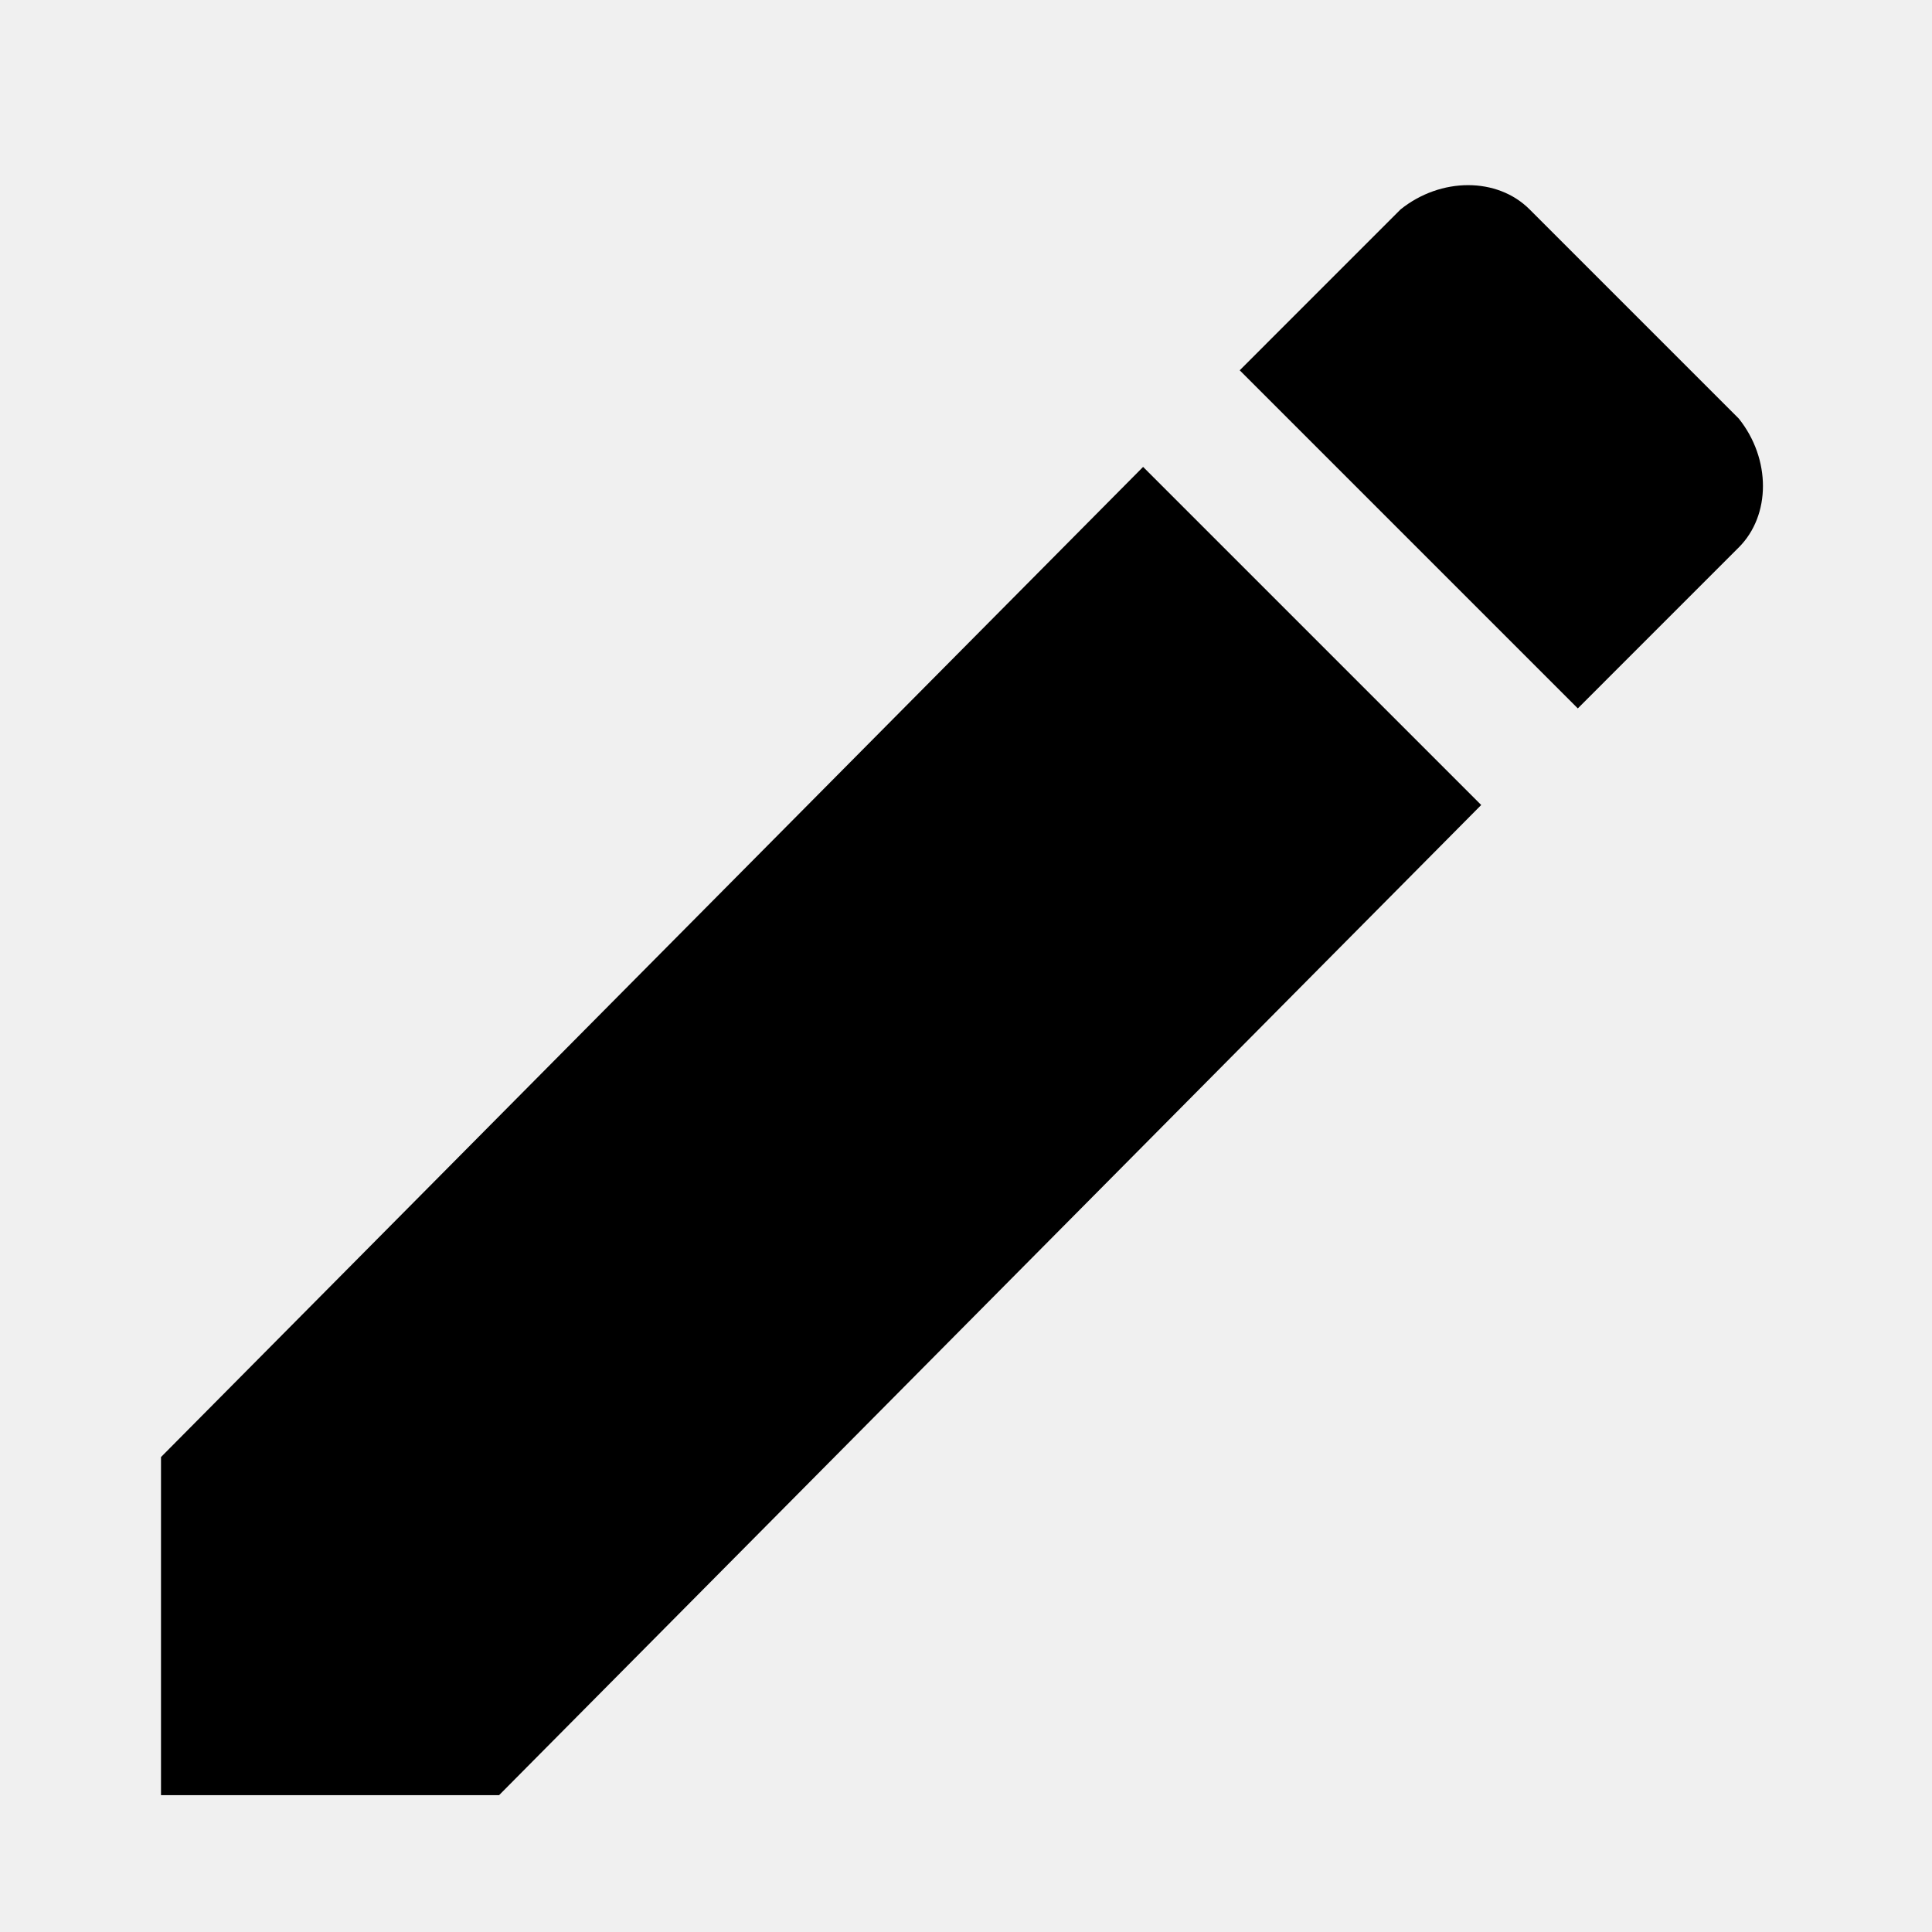
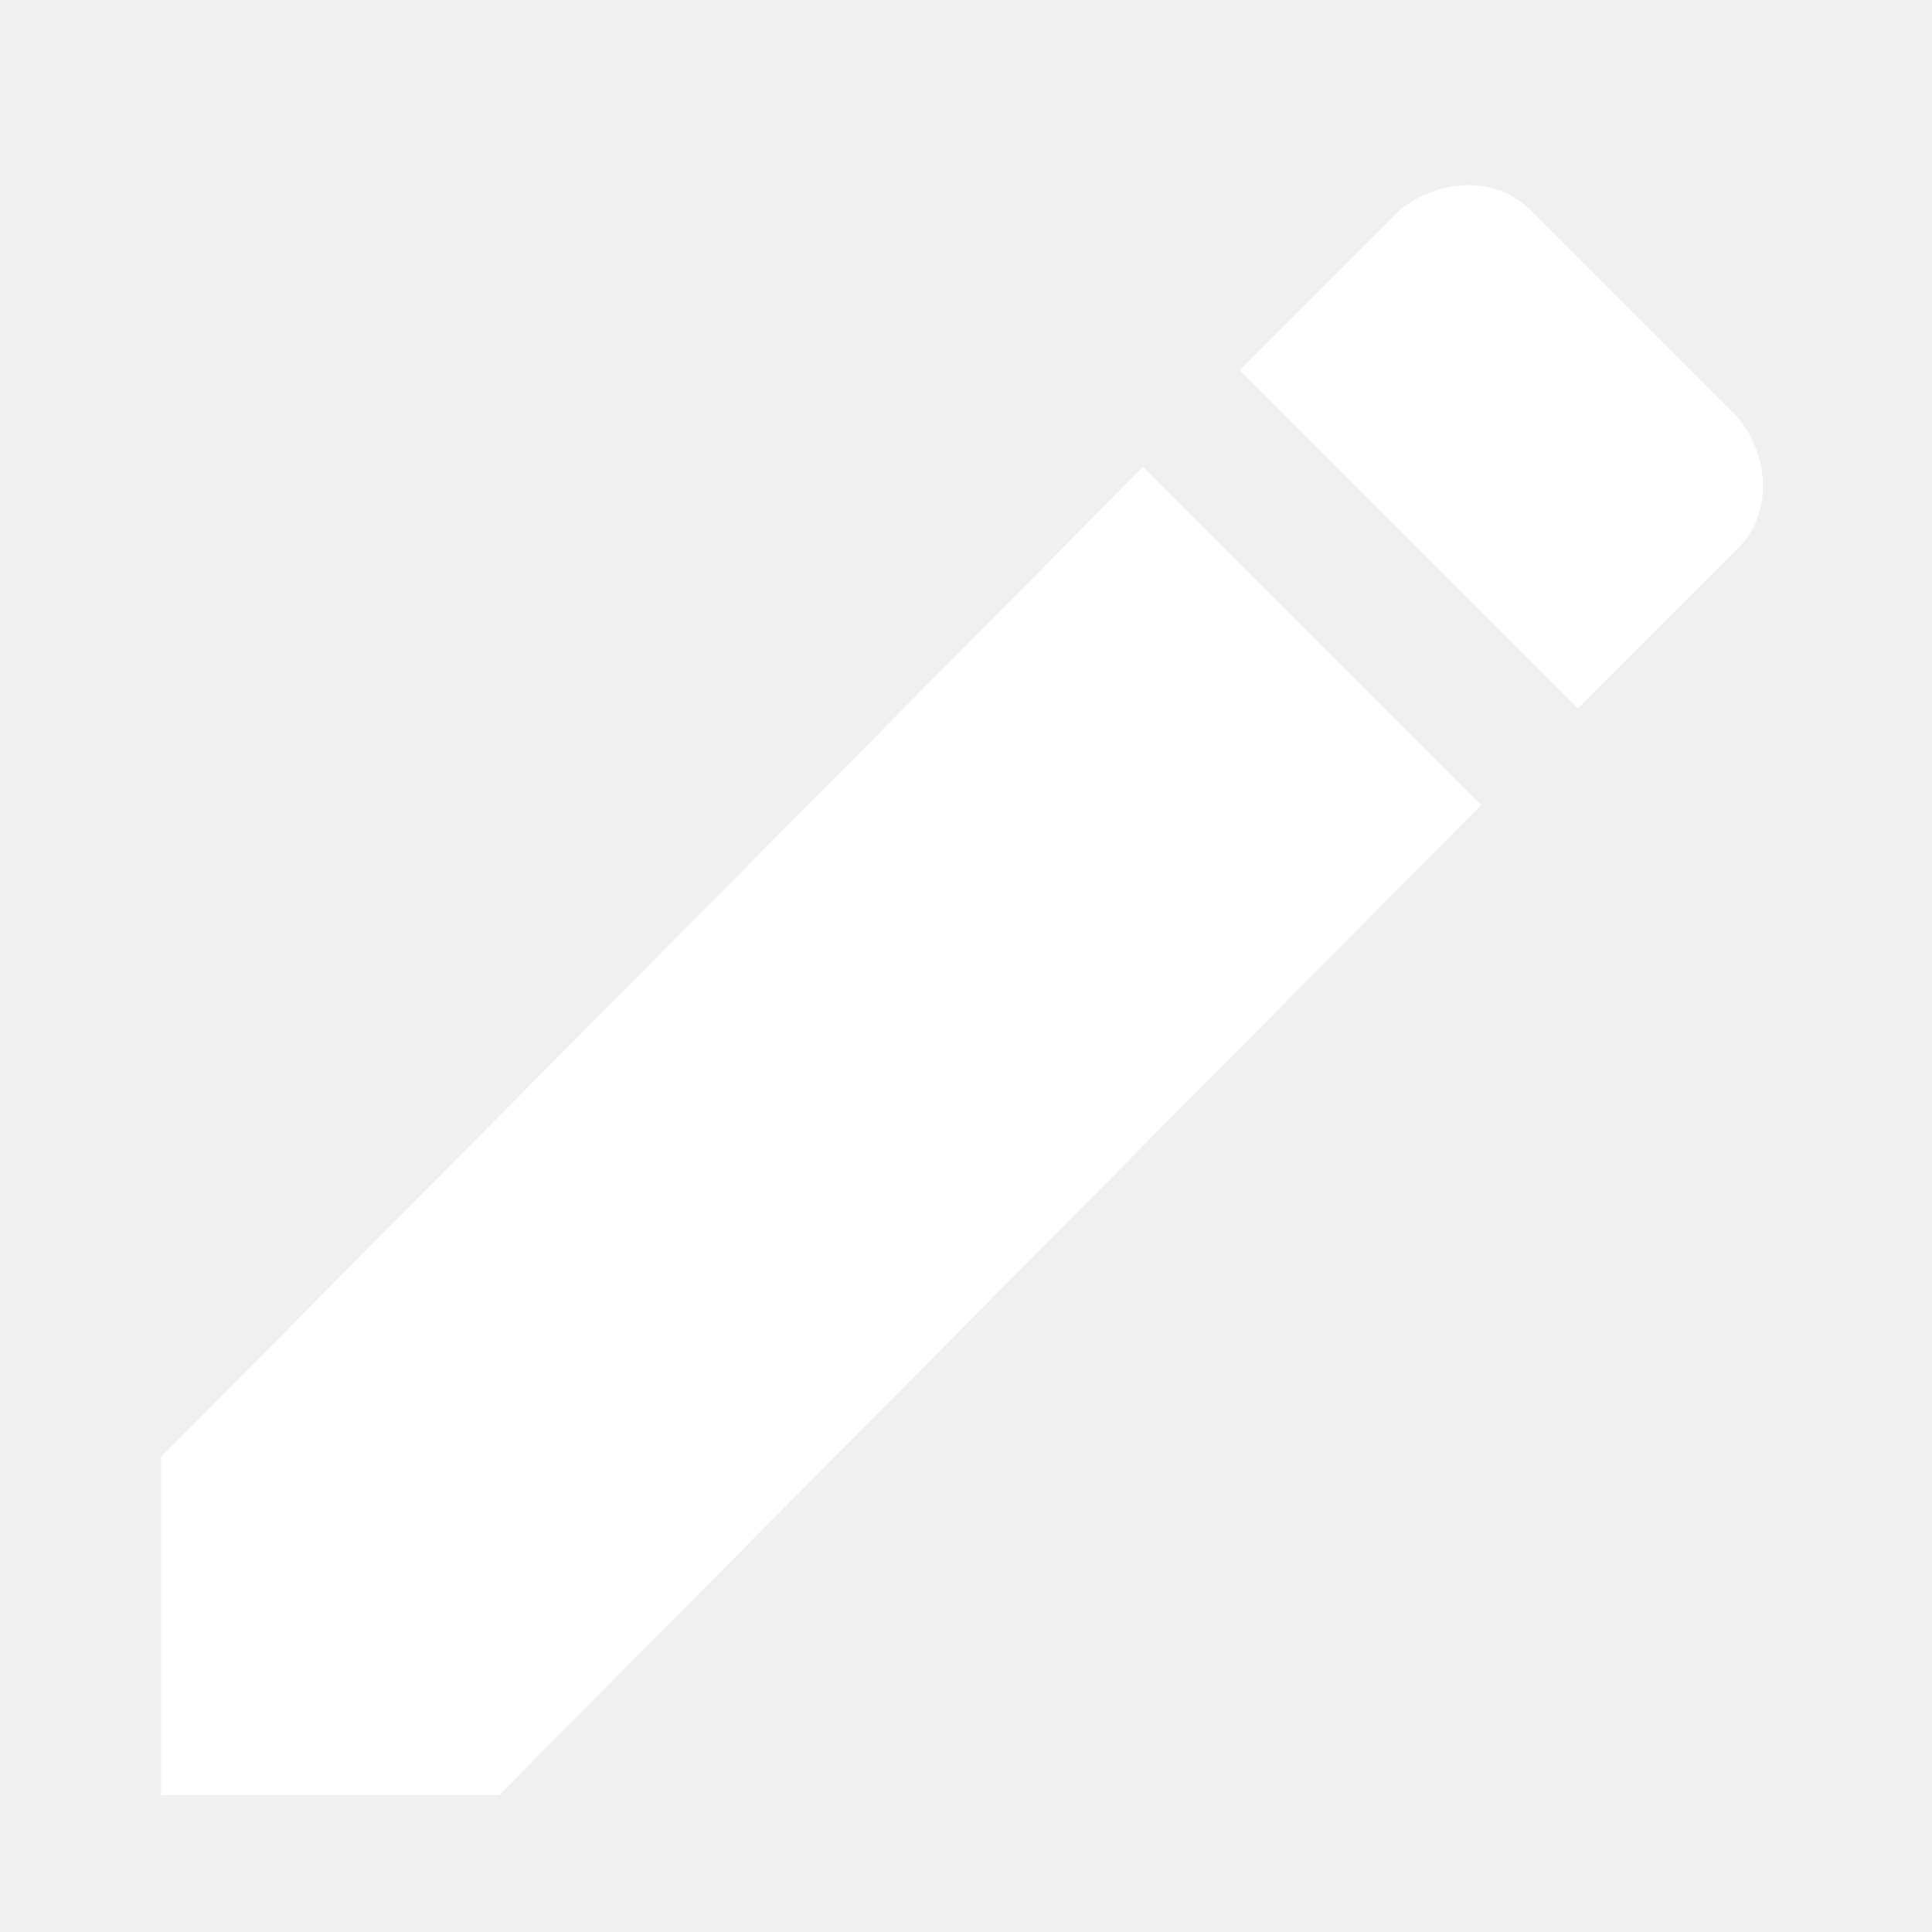
<svg xmlns="http://www.w3.org/2000/svg" version="1.1" id="Layer_1" x="0px" y="0px" viewBox="0 0 24 24" style="enable-background:new 0 0 24 24;" xml:space="preserve">
  <g id="Page-1">
    <g id="Group-settings" transform="translate(-152, -114)">
      <g id="Group-6" transform="translate(136, 98)">
        <g id="edit-details" transform="translate(16, 16)">
-           <path id="Shape" d="M2,18.1v4.2h4.2L18.4,10l-4.2-4.2L2,18.1L2,18.1z M21.6,6.8c0.4-0.4,0.4-1.1,0-1.6L19,2.6      c-0.4-0.4-1.1-0.4-1.6,0l-2,2l4.2,4.2L21.6,6.8L21.6,6.8z" />
+           <path fill="#ffffff" id="Shape" d="M2,18.1v4.2h4.2L18.4,10l-4.2-4.2L2,18.1L2,18.1z M21.6,6.8c0.4-0.4,0.4-1.1,0-1.6L19,2.6      c-0.4-0.4-1.1-0.4-1.6,0l-2,2l4.2,4.2L21.6,6.8L21.6,6.8z" />
        </g>
      </g>
    </g>
  </g>
</svg>
